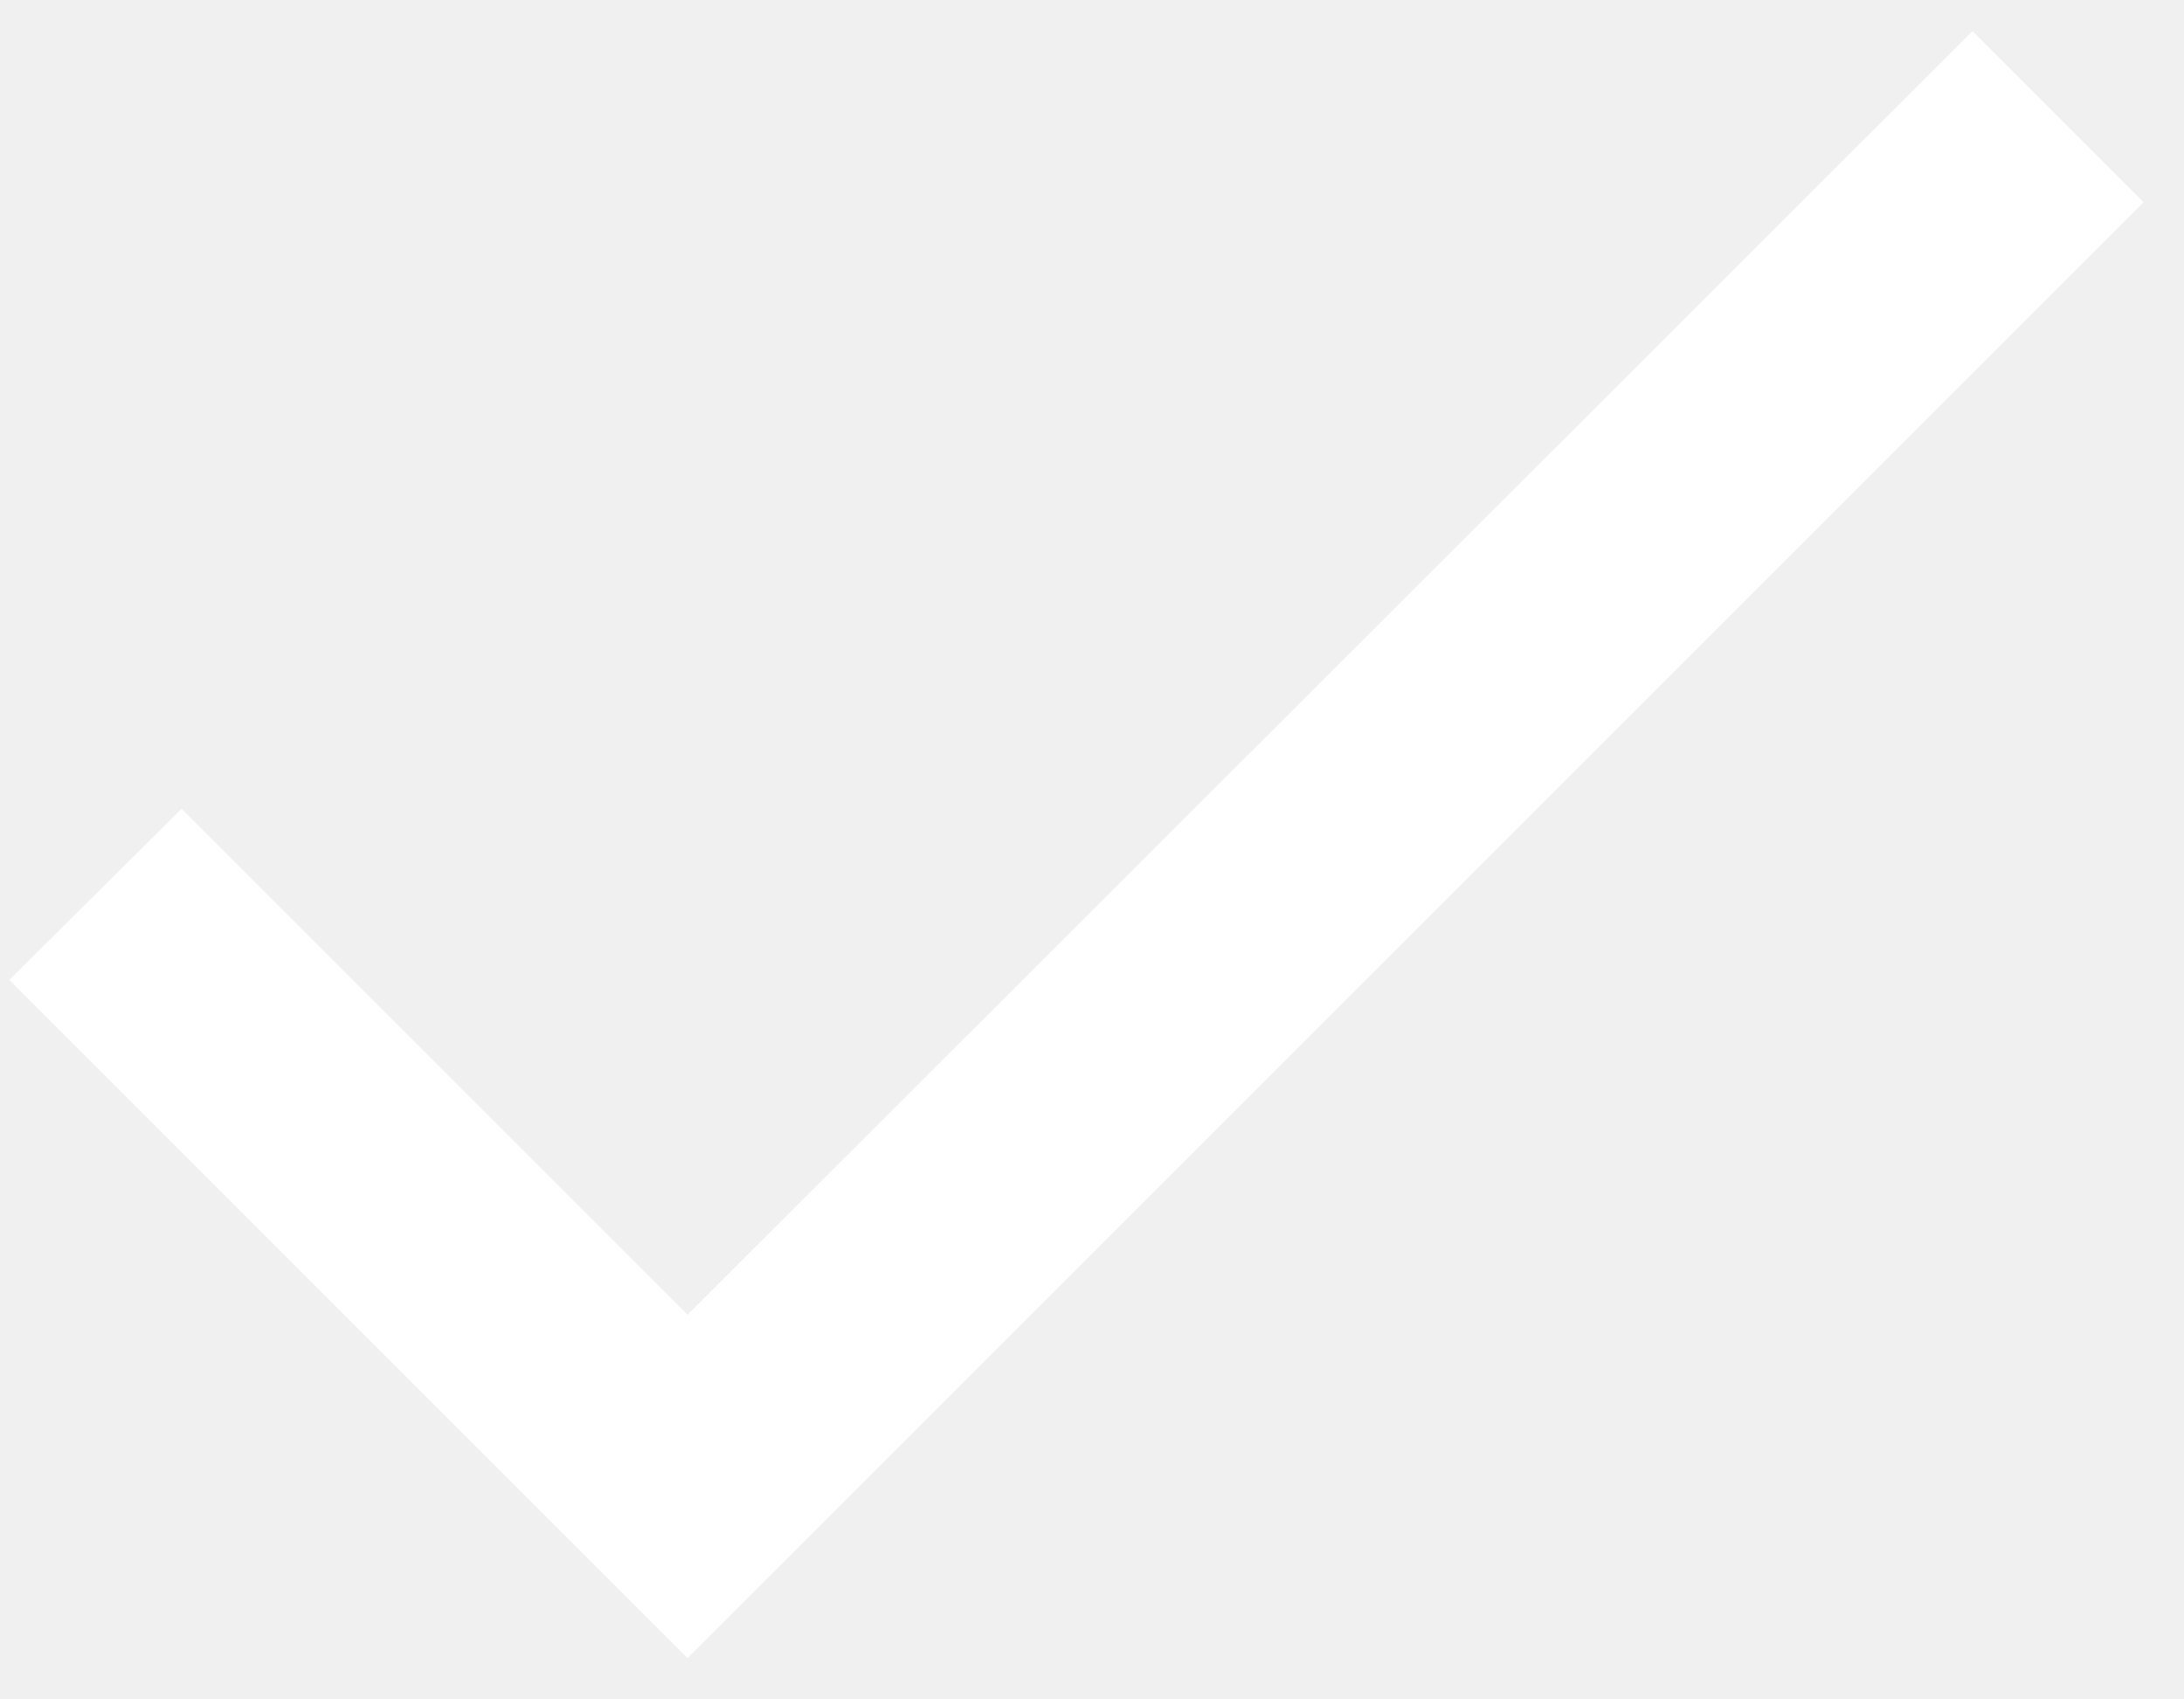
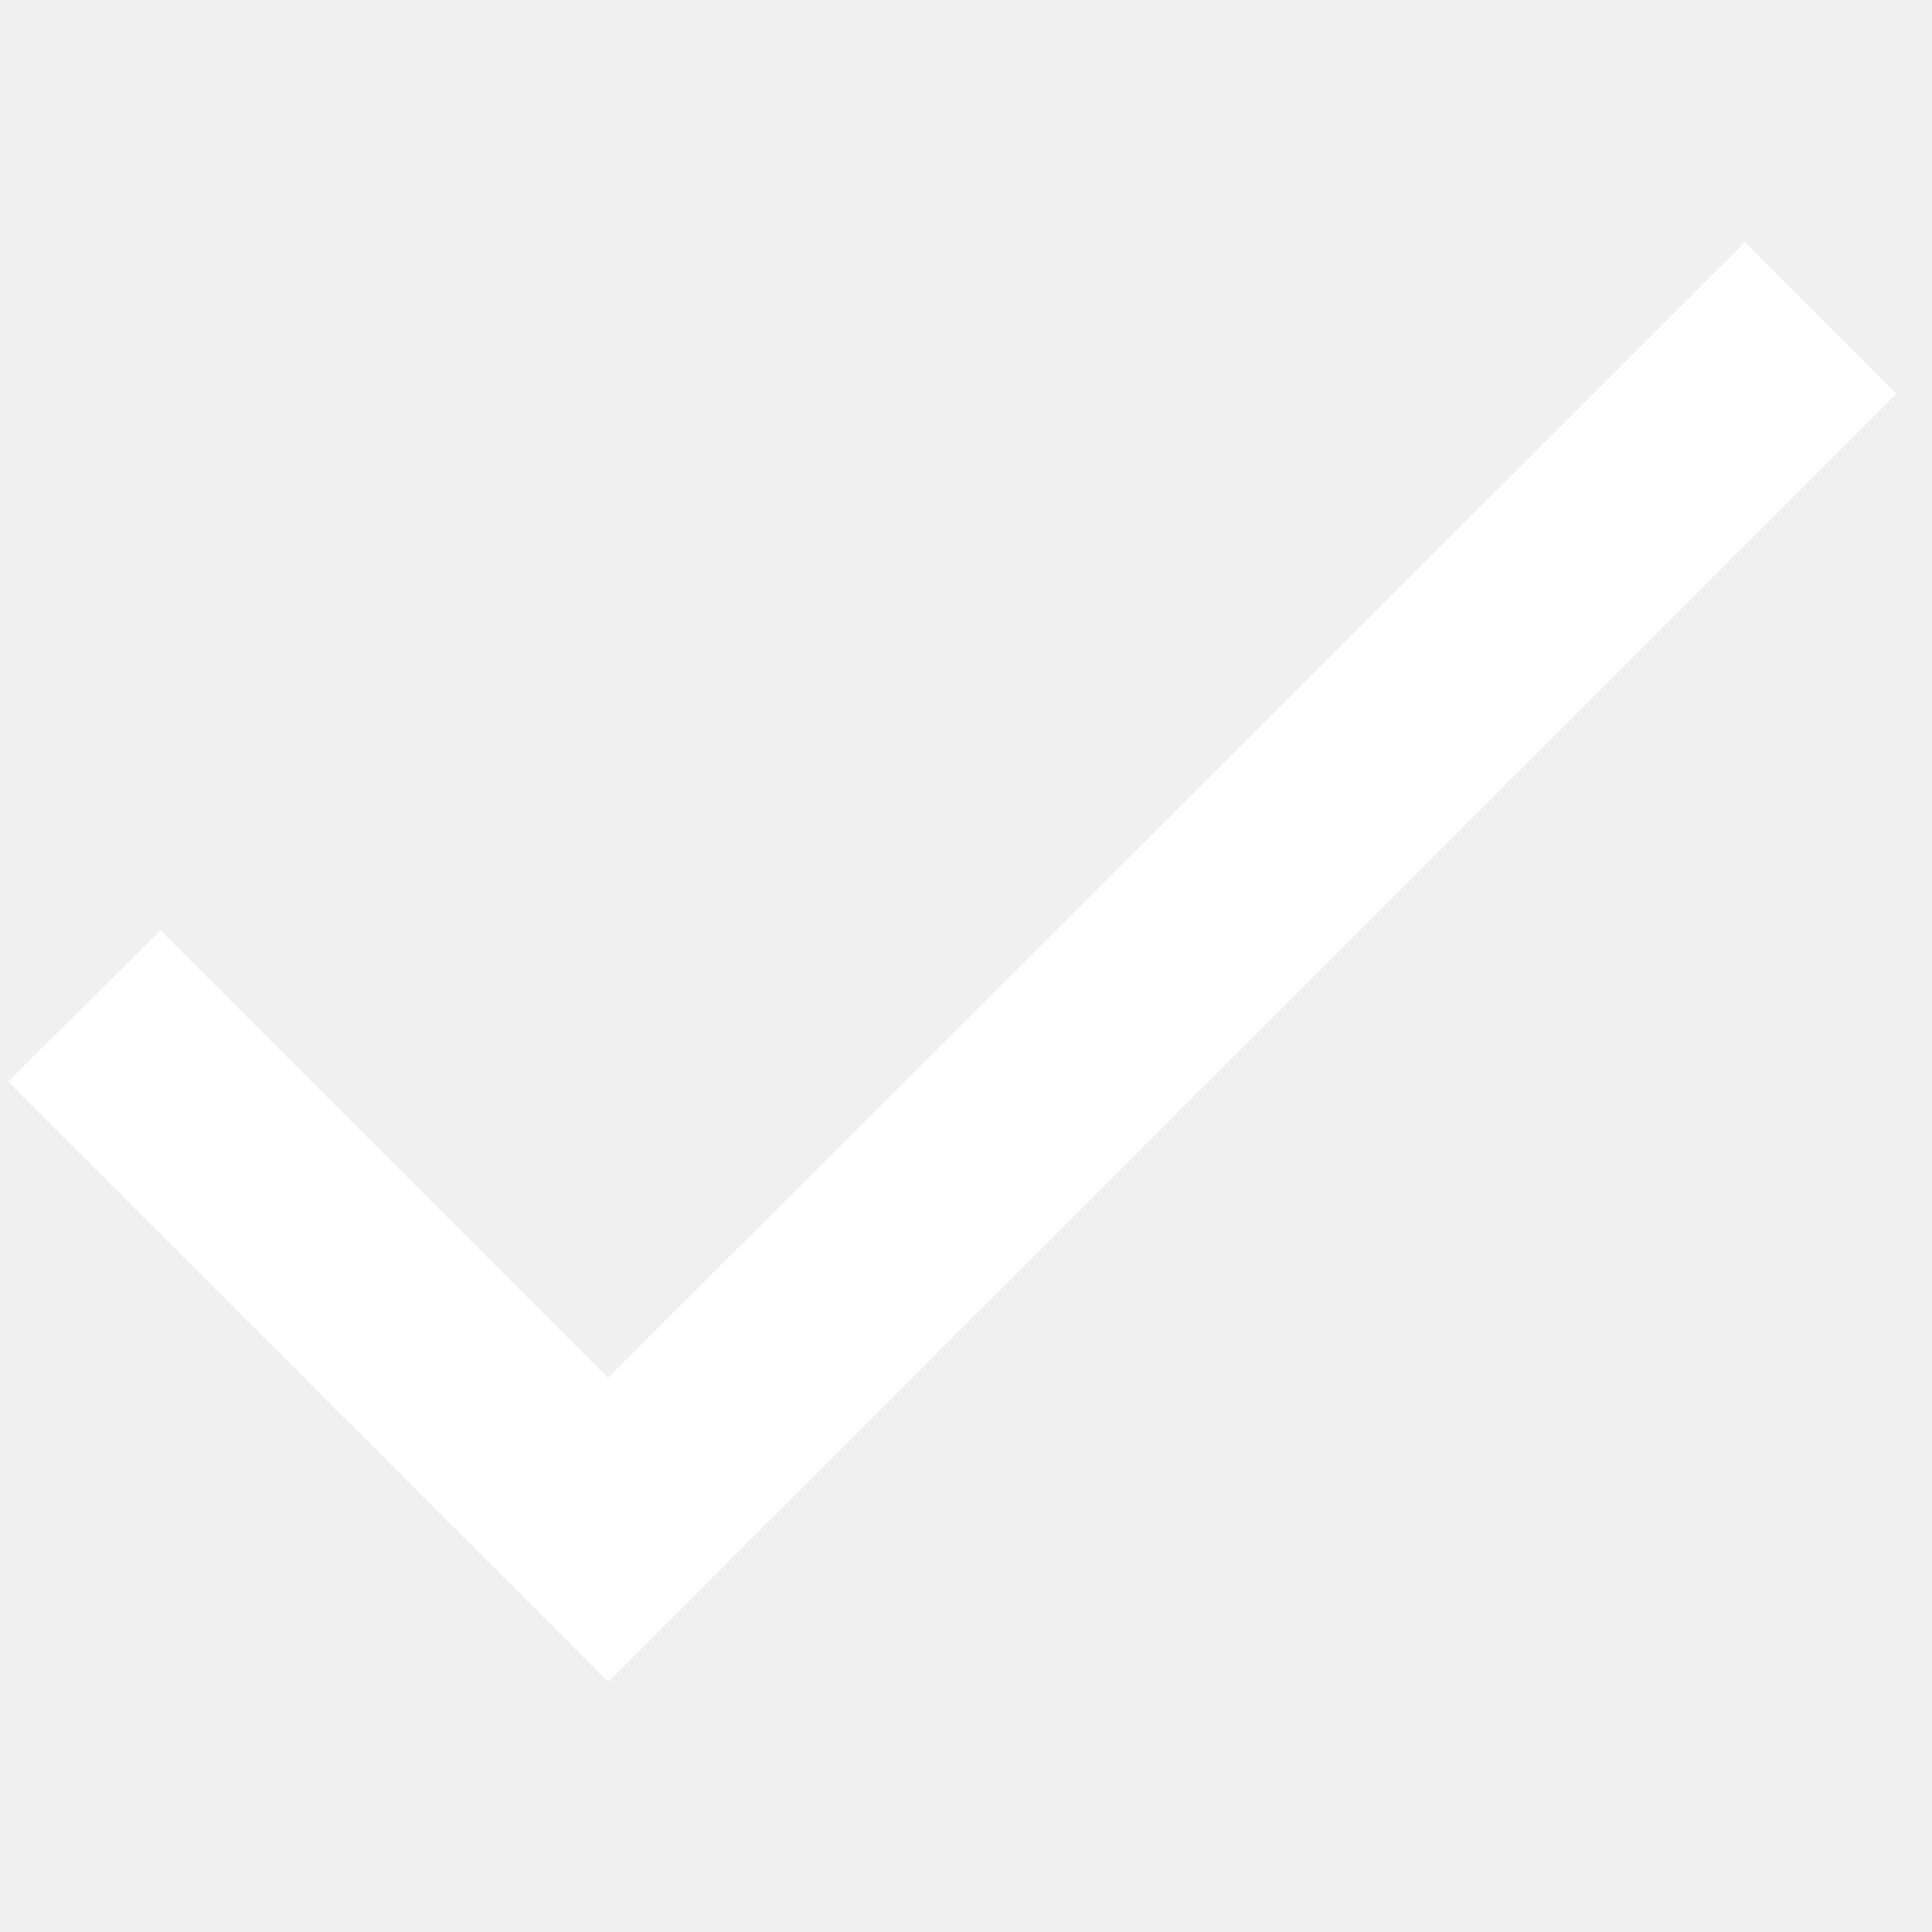
- <svg xmlns="http://www.w3.org/2000/svg" width="27" height="21" viewBox="0 0 27 21" fill="none">
+ <svg xmlns="http://www.w3.org/2000/svg" width="27" height="27" viewBox="0 0 27 21" fill="none">
  <path d="M8.5 16.255L2.245 10L0.115 12.115L8.5 20.5L26.5 2.5L24.385 0.385L8.5 16.255Z" fill="white" />
</svg>
